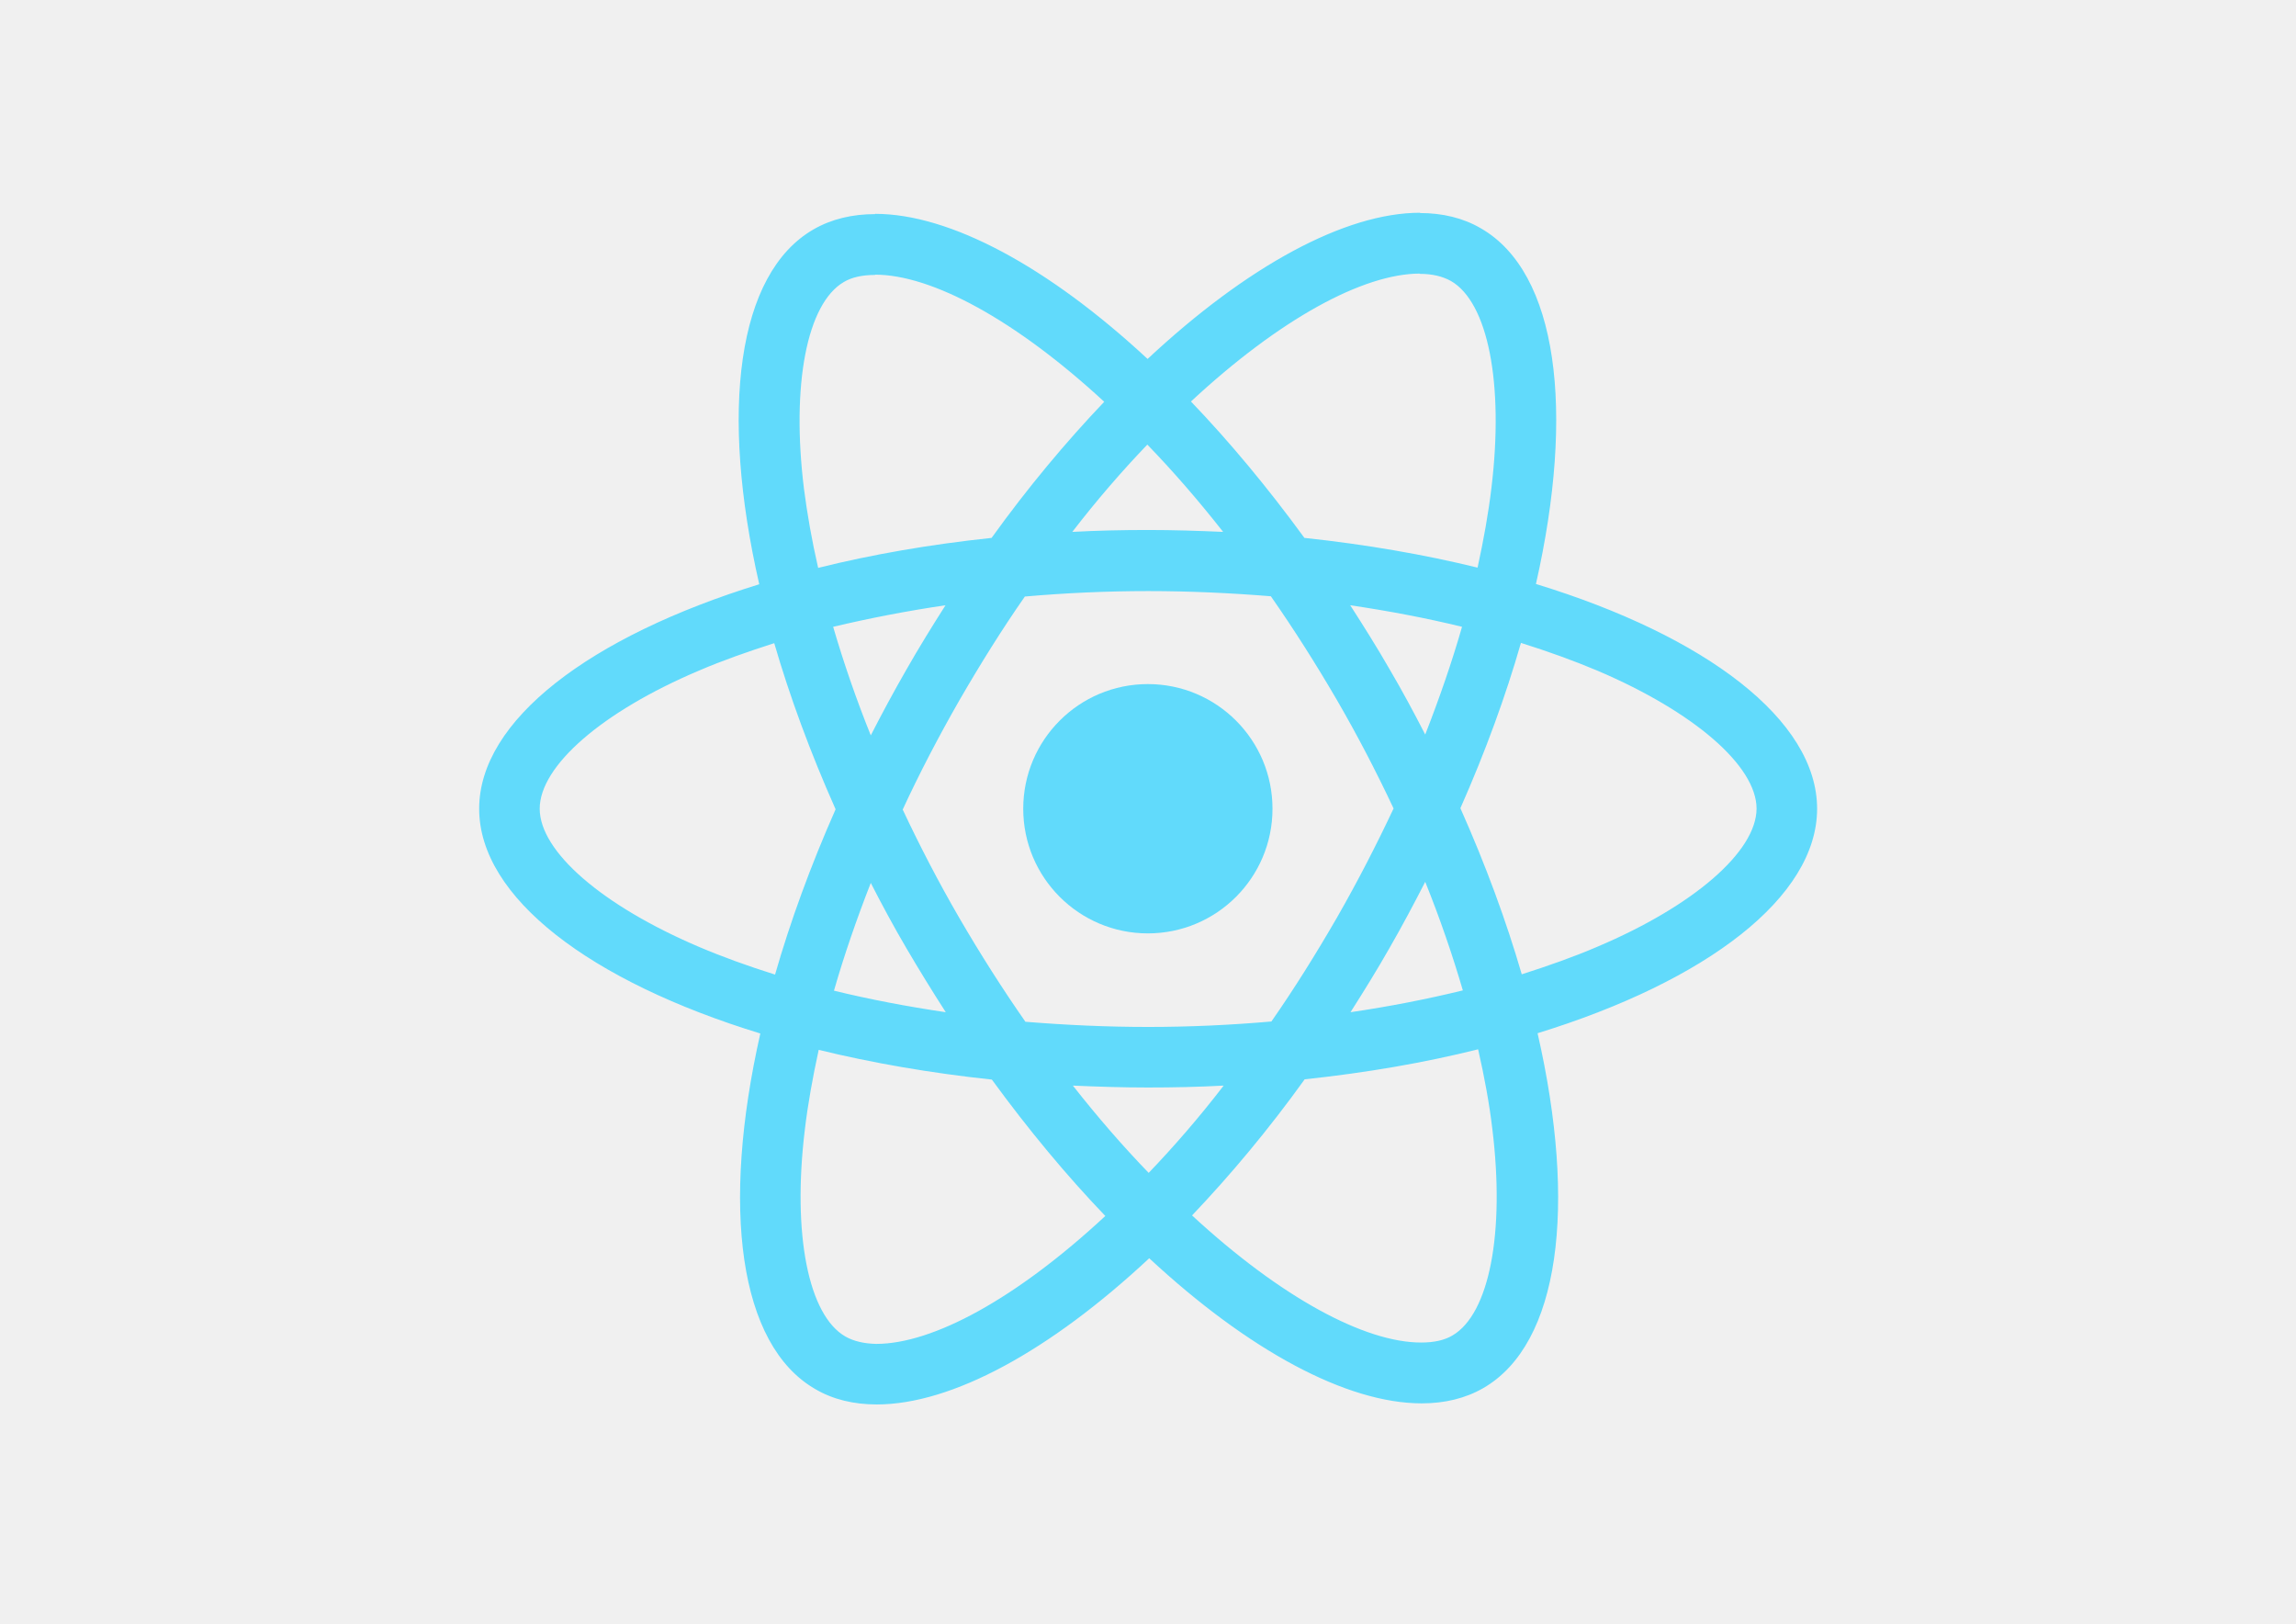
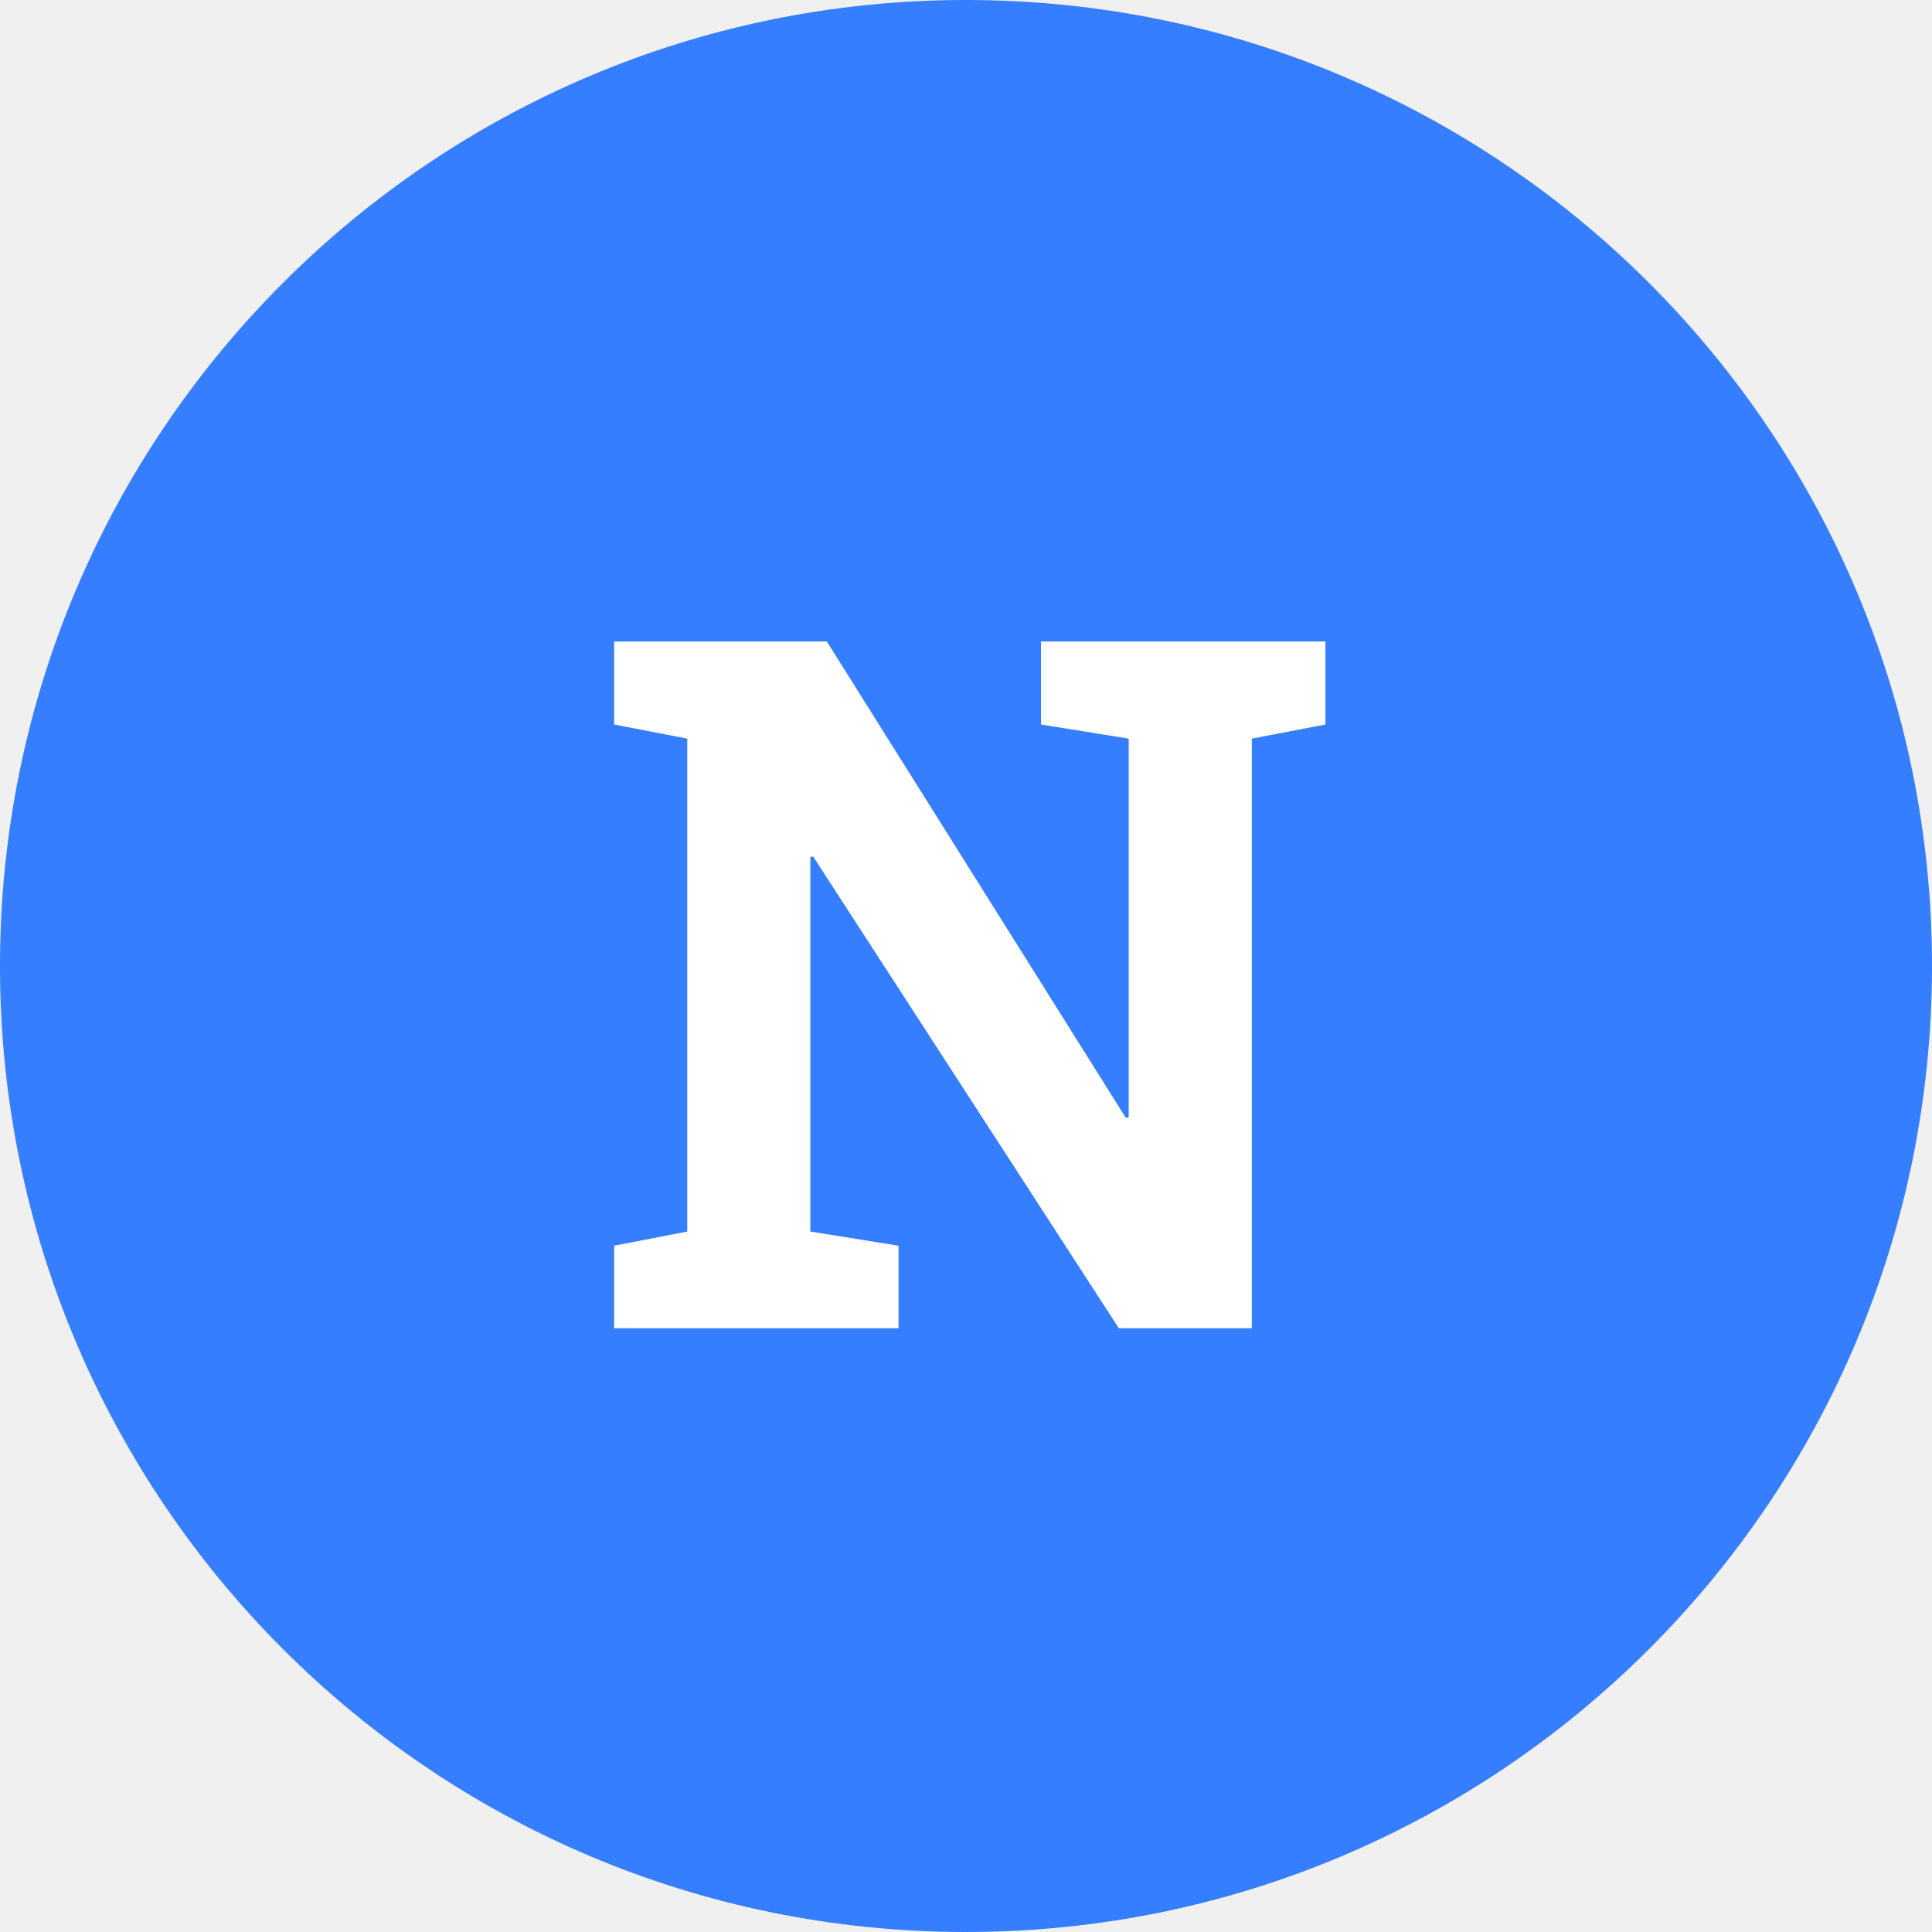
- <svg xmlns="http://www.w3.org/2000/svg" viewBox="0 0 841.9 595.3">
-   <g fill="#61DAFB">
-     <path d="M666.3 296.5c0-32.5-40.7-63.3-103.1-82.4 14.4-63.6 8-114.2-20.2-130.4-6.5-3.8-14.1-5.6-22.4-5.6v22.3c4.6 0 8.3.9 11.4 2.6 13.6 7.8 19.5 37.5 14.9 75.7-1.1 9.4-2.9 19.3-5.1 29.4-19.6-4.8-41-8.5-63.5-10.9-13.5-18.5-27.5-35.3-41.6-50 32.6-30.3 63.2-46.9 84-46.9V78c-27.5 0-63.5 19.6-99.9 53.6-36.4-33.8-72.4-53.2-99.9-53.2v22.3c20.7 0 51.4 16.5 84 46.6-14 14.7-28 31.4-41.3 49.9-22.6 2.4-44 6.1-63.6 11-2.3-10-4-19.7-5.2-29-4.7-38.2 1.1-67.9 14.6-75.8 3-1.8 6.9-2.6 11.5-2.6V78.5c-8.4 0-16 1.8-22.6 5.6-28.1 16.2-34.4 66.7-19.9 130.1-62.2 19.2-102.7 49.9-102.7 82.3 0 32.5 40.7 63.3 103.1 82.4-14.4 63.6-8 114.2 20.2 130.4 6.5 3.8 14.1 5.6 22.5 5.6 27.5 0 63.5-19.6 99.9-53.6 36.4 33.8 72.4 53.2 99.9 53.2 8.4 0 16-1.8 22.6-5.6 28.1-16.2 34.4-66.7 19.9-130.1 62-19.1 102.5-49.9 102.5-82.3zm-130.2-66.7c-3.7 12.9-8.3 26.2-13.5 39.5-4.1-8-8.4-16-13.1-24-4.6-8-9.5-15.8-14.4-23.4 14.2 2.1 27.9 4.7 41 7.9zm-45.8 106.5c-7.8 13.5-15.8 26.3-24.1 38.2-14.9 1.3-30 2-45.2 2-15.1 0-30.2-.7-45-1.9-8.3-11.9-16.4-24.6-24.2-38-7.6-13.1-14.5-26.4-20.8-39.8 6.2-13.4 13.2-26.8 20.7-39.9 7.8-13.5 15.8-26.3 24.1-38.2 14.9-1.3 30-2 45.2-2 15.1 0 30.2.7 45 1.9 8.3 11.9 16.4 24.6 24.2 38 7.6 13.1 14.5 26.4 20.8 39.8-6.3 13.4-13.2 26.8-20.7 39.9zm32.3-13c5.4 13.4 10 26.8 13.8 39.8-13.1 3.2-26.9 5.9-41.2 8 4.9-7.7 9.8-15.6 14.4-23.7 4.6-8 8.9-16.1 13-24.1zM421.2 430c-9.3-9.6-18.6-20.3-27.8-32 9 .4 18.2.7 27.5.7 9.4 0 18.7-.2 27.8-.7-9 11.7-18.3 22.4-27.5 32zm-74.4-58.9c-14.2-2.1-27.9-4.7-41-7.9 3.7-12.9 8.3-26.2 13.5-39.5 4.1 8 8.4 16 13.1 24 4.7 8 9.5 15.8 14.4 23.4zM420.7 163c9.3 9.6 18.6 20.3 27.8 32-9-.4-18.2-.7-27.5-.7-9.4 0-18.7.2-27.8.7 9-11.7 18.3-22.4 27.5-32zm-74 58.9c-4.9 7.7-9.8 15.6-14.4 23.7-4.6 8-8.9 16-13 24-5.4-13.4-10-26.8-13.8-39.8 13.1-3.1 26.9-5.8 41.2-7.9zm-90.5 125.2c-35.4-15.1-58.3-34.9-58.3-50.6 0-15.7 22.9-35.6 58.3-50.6 8.6-3.7 18-7 27.7-10.1 5.7 19.6 13.2 40 22.5 60.9-9.2 20.8-16.6 41.1-22.2 60.6-9.9-3.1-19.3-6.5-28-10.2zM310 490c-13.6-7.8-19.5-37.5-14.9-75.7 1.1-9.4 2.9-19.3 5.1-29.4 19.6 4.8 41 8.5 63.5 10.9 13.5 18.5 27.5 35.3 41.6 50-32.6 30.3-63.2 46.9-84 46.9-4.5-.1-8.3-1-11.3-2.7zm237.2-76.2c4.7 38.2-1.1 67.9-14.6 75.8-3 1.8-6.9 2.6-11.5 2.6-20.7 0-51.4-16.5-84-46.6 14-14.7 28-31.4 41.3-49.9 22.6-2.4 44-6.1 63.6-11 2.3 10.1 4.1 19.8 5.2 29.1zm38.5-66.7c-8.6 3.7-18 7-27.7 10.1-5.7-19.6-13.2-40-22.5-60.9 9.2-20.8 16.6-41.1 22.2-60.6 9.9 3.1 19.3 6.5 28.1 10.2 35.4 15.1 58.3 34.9 58.3 50.6-.1 15.7-23 35.6-58.4 50.6zM320.8 78.4z" />
-     <circle cx="420.9" cy="296.5" r="45.7" />
-     <path d="M520.5 78.1z" />
-   </g>
+ <svg xmlns="http://www.w3.org/2000/svg" width="32" height="32" viewBox="0 0 32 32" fill="none">
+   <rect width="32" height="32" rx="16" fill="#347EFF" />
+   <path d="M10.172 22V20.633L11.383 20.398V12.234L10.172 12V10.625H13.695L18.648 18.516L18.695 18.508V12.234L17.242 12V10.625H21.953V12L20.734 12.234V22H18.531L13.469 14.188L13.422 14.195V20.398L14.883 20.633V22H10.172Z" fill="white" />
</svg>
